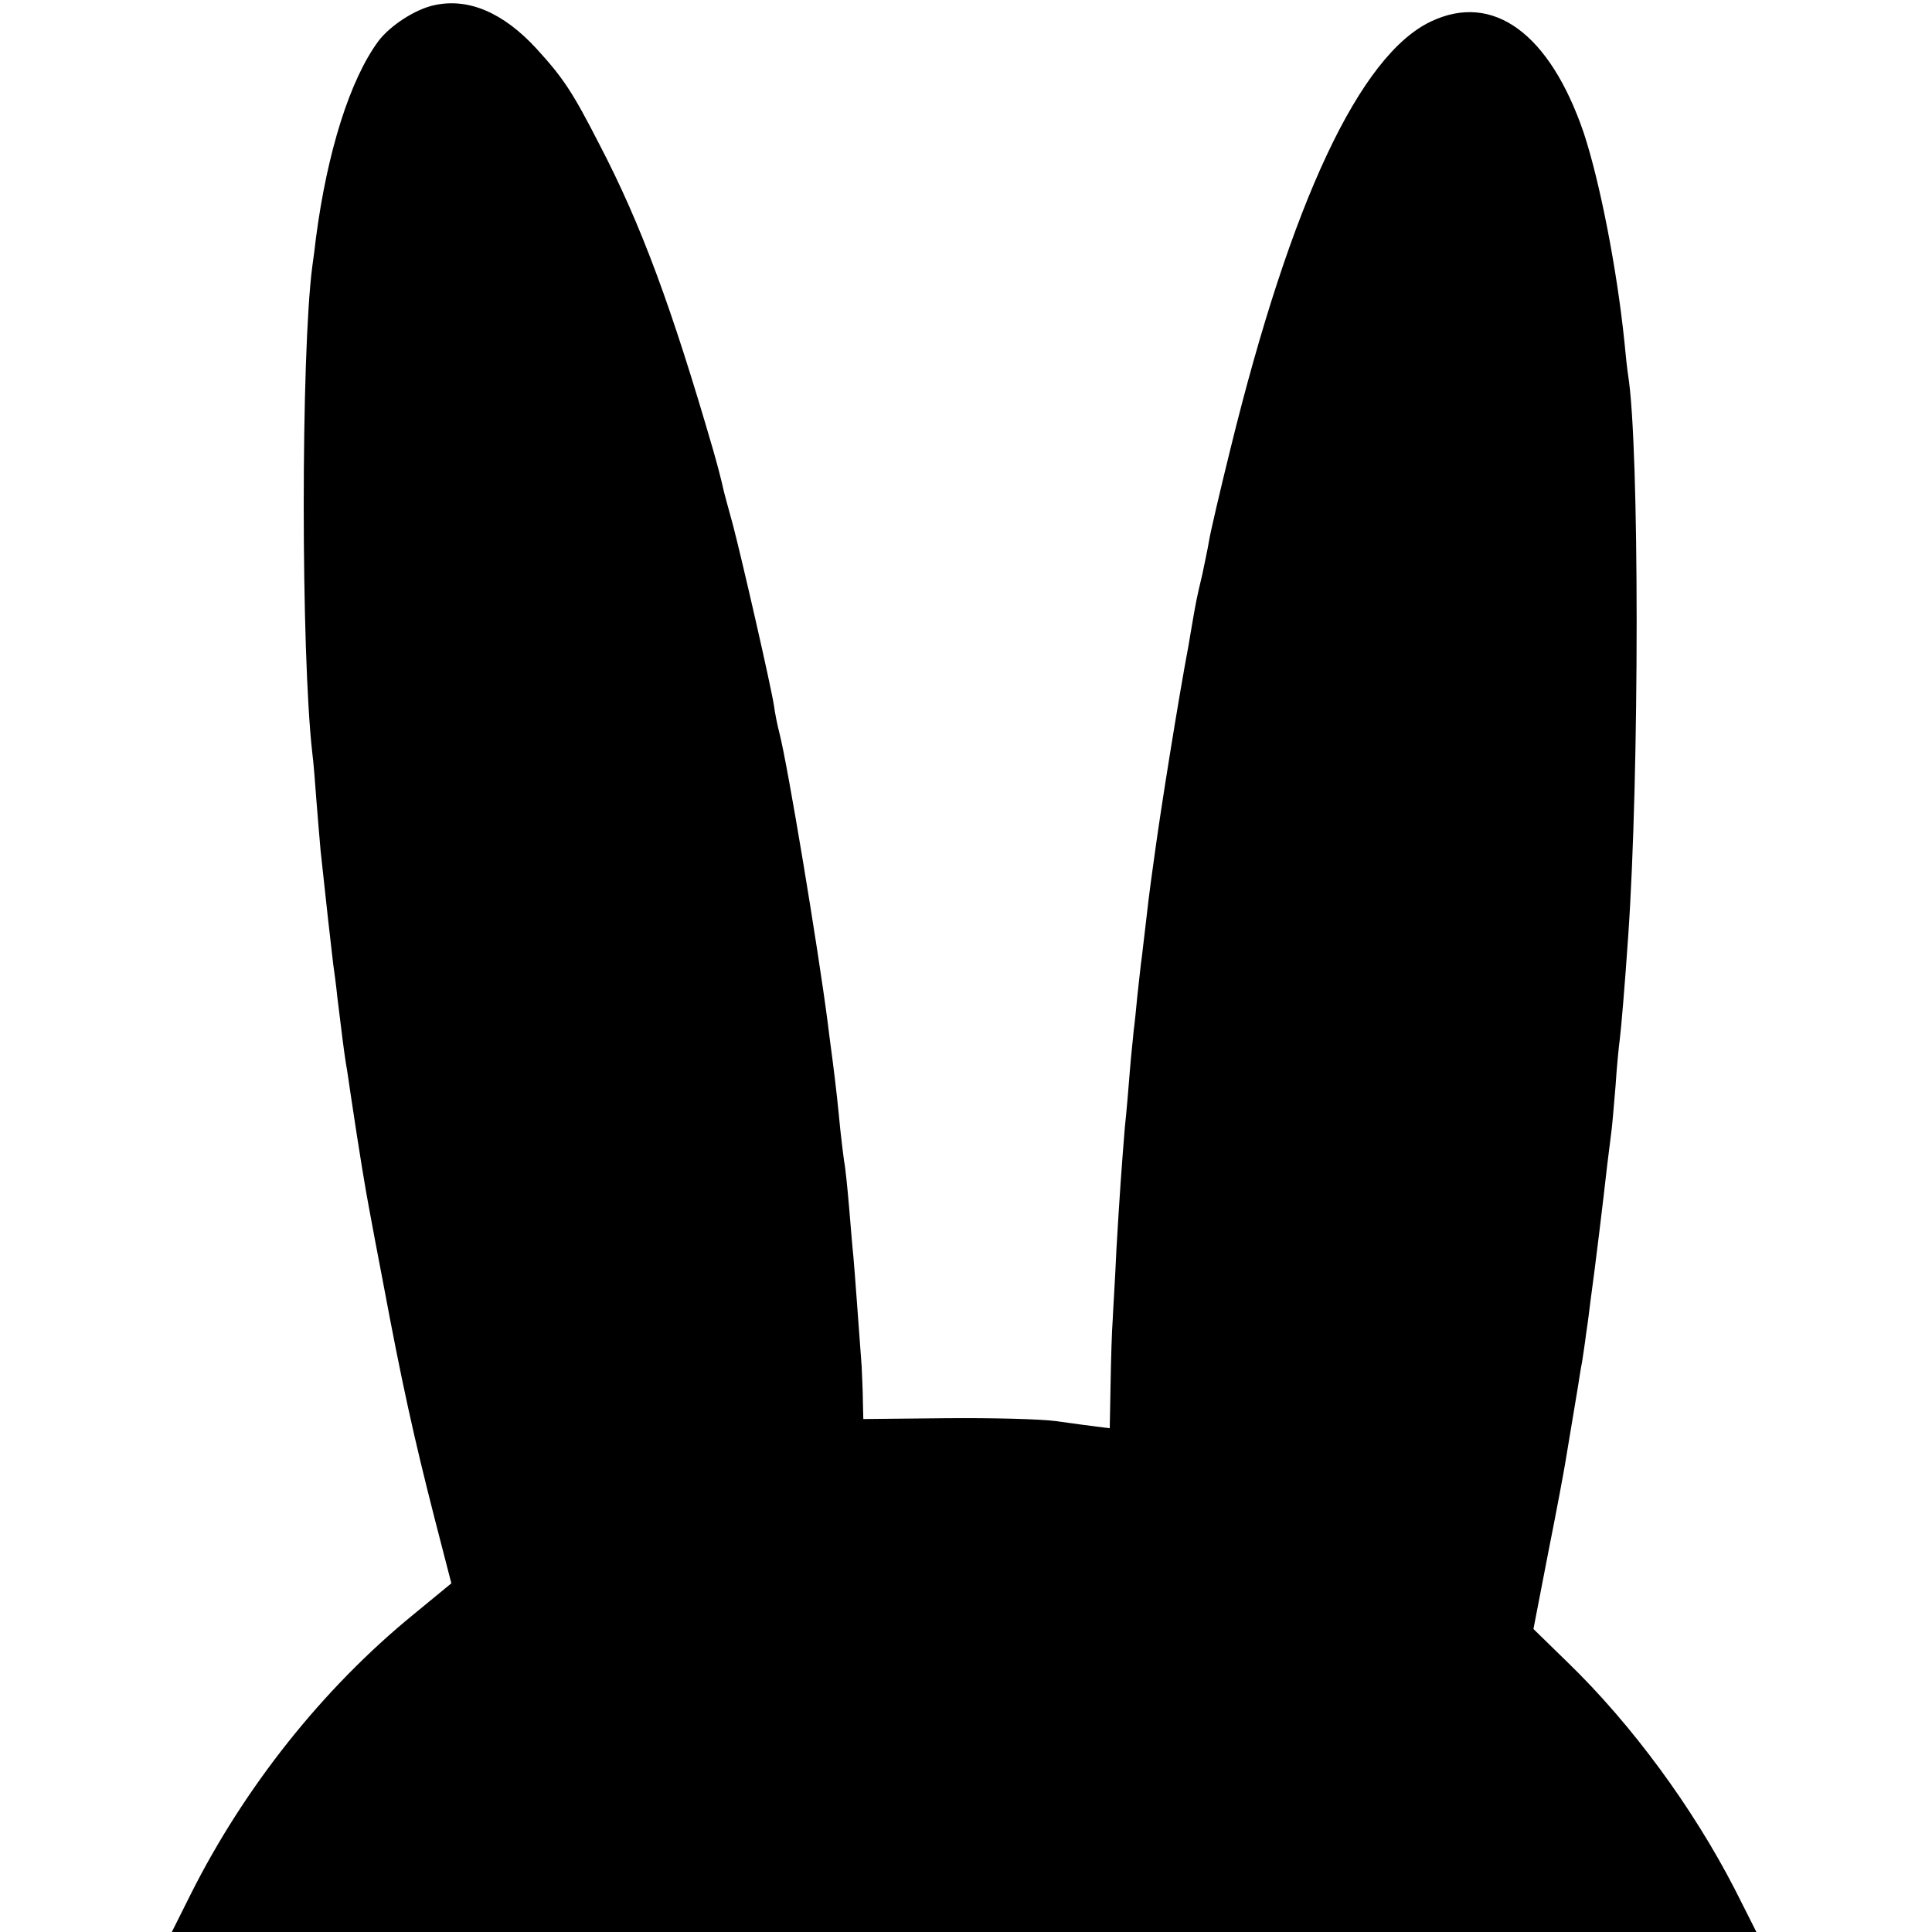
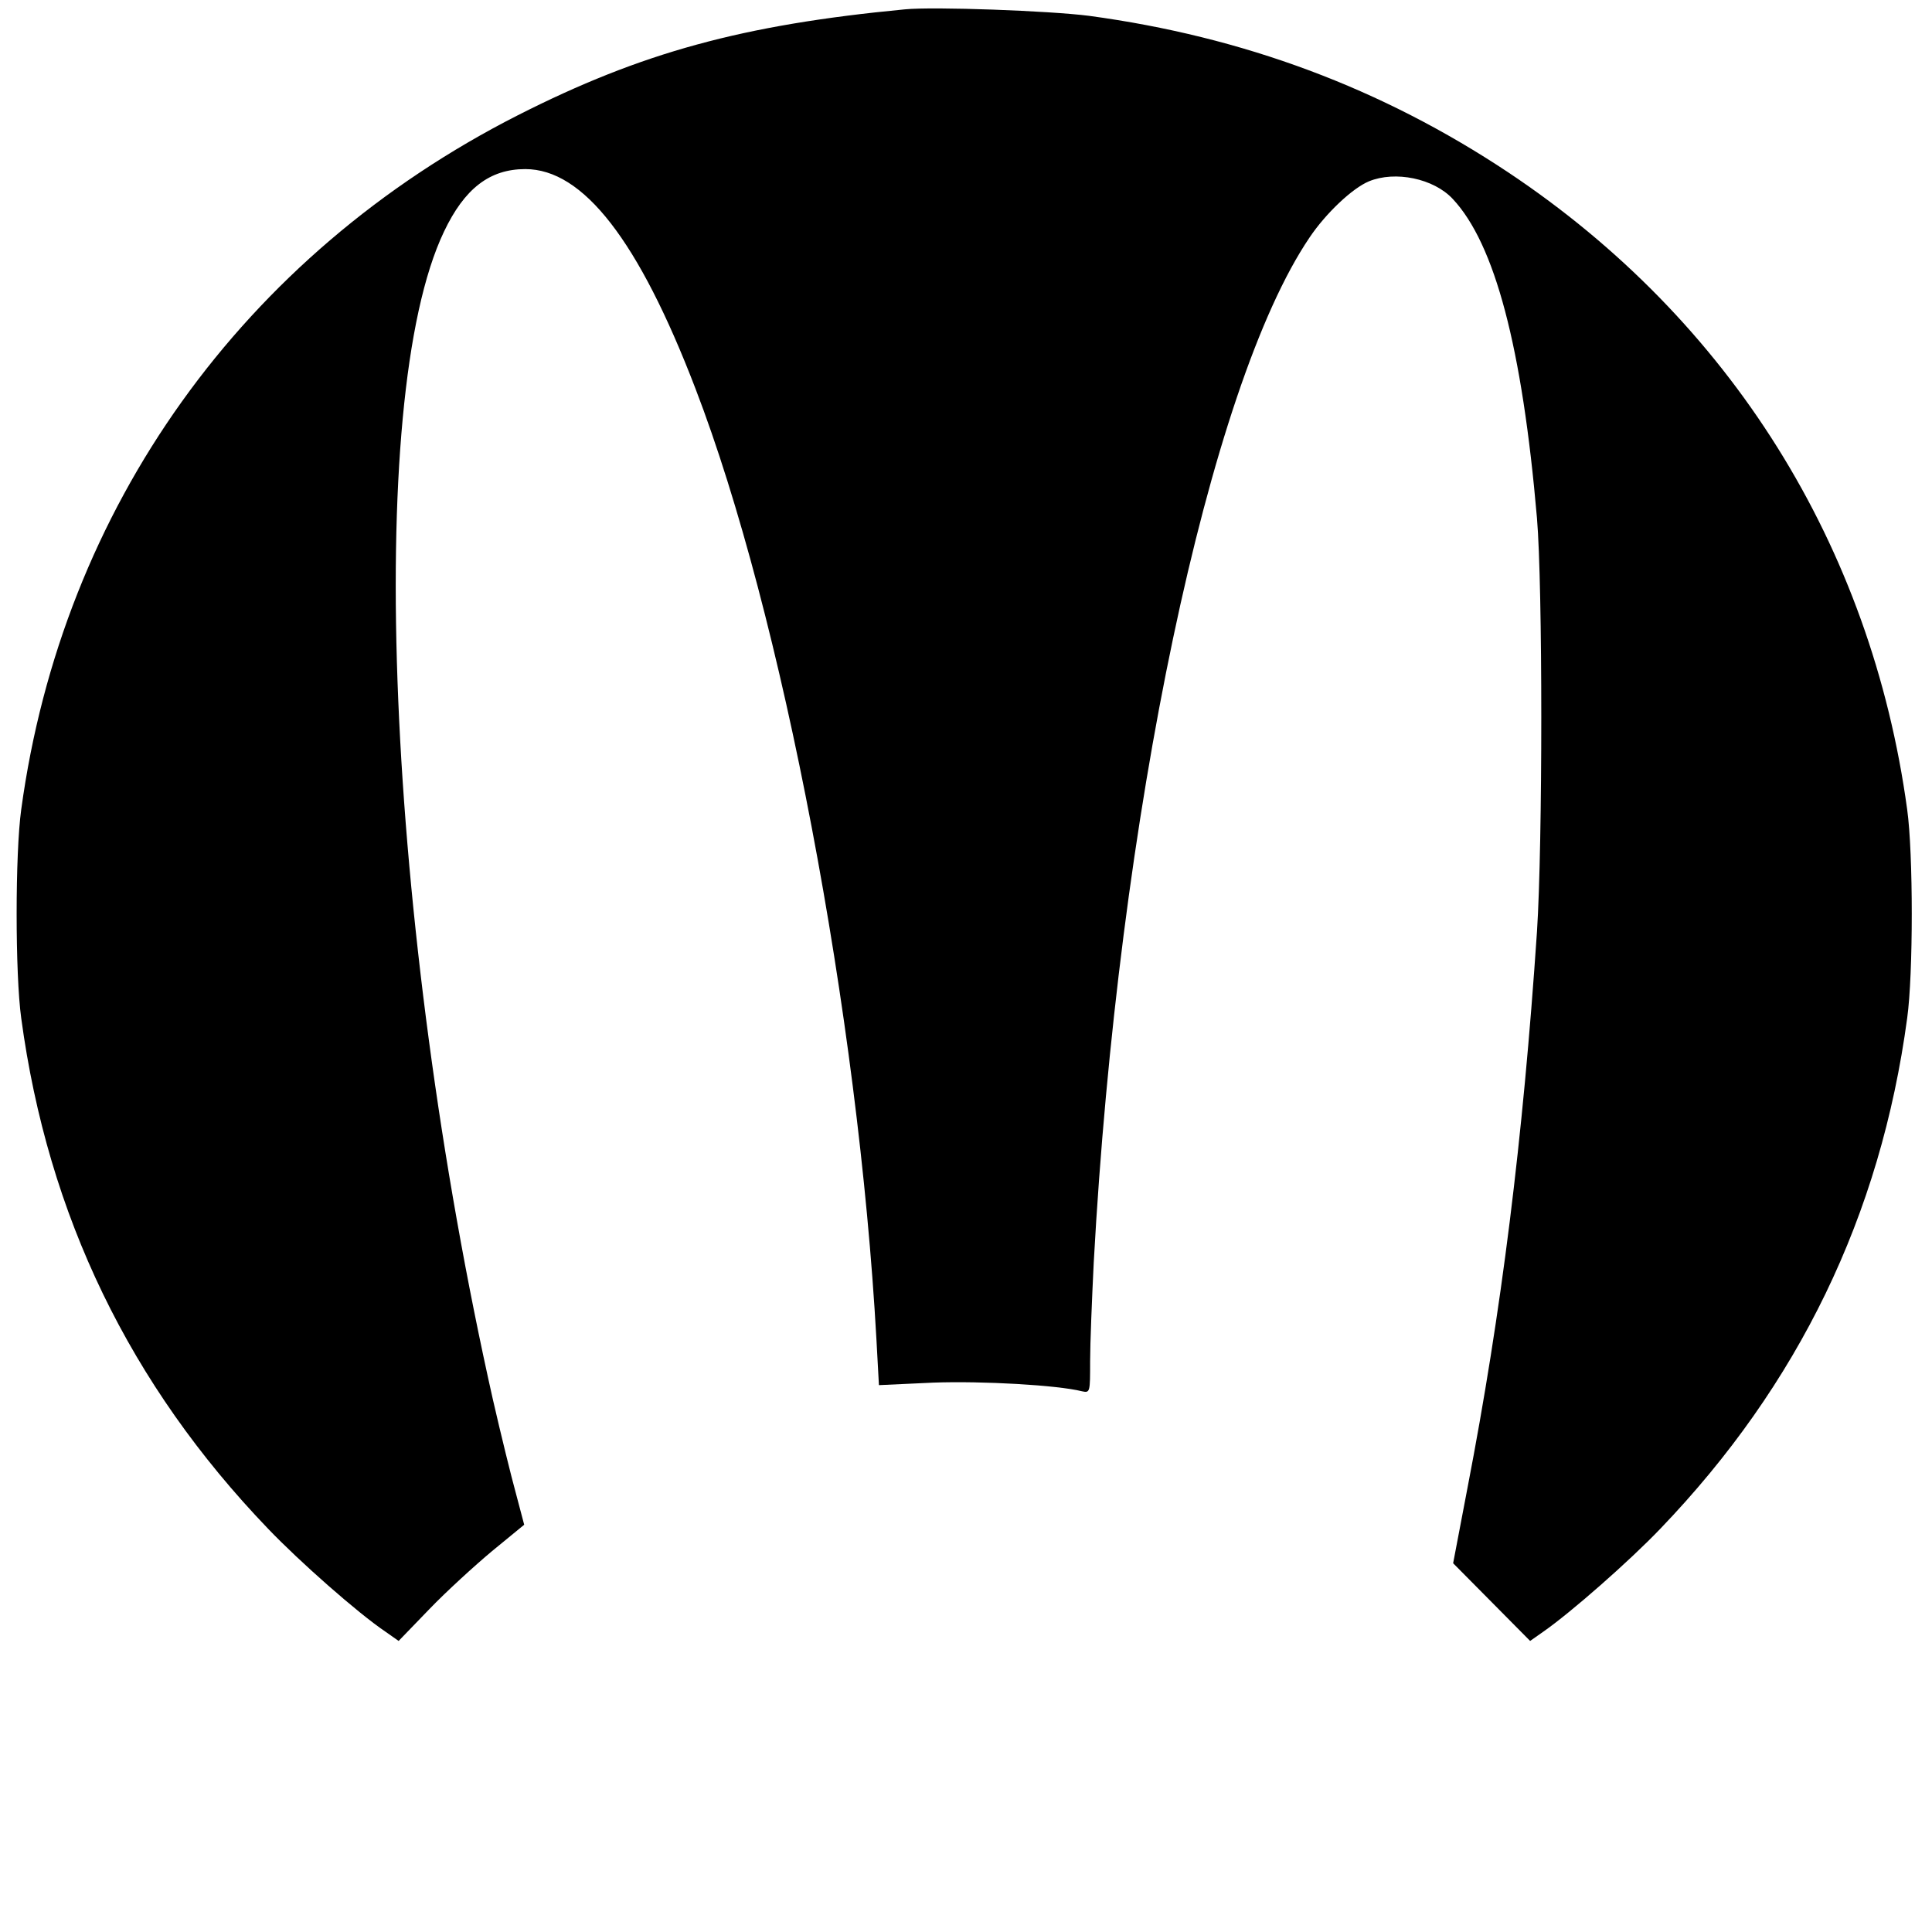
- <svg xmlns="http://www.w3.org/2000/svg" version="1" width="614.667" height="614.667" viewBox="0 0 461 461">
-   <path d="M103.8 1.2c-4.6.9-10.7 4.9-13.5 8.6-6.8 9.2-12.2 26.4-14.9 46.9-.2 1.8-.6 5-.9 7-2.7 21-2.7 91.8 0 115.8.3 2.2.7 7.4 1 11.5.3 4.1.8 9.5 1 12 1.1 10.4 2.7 24.7 3 27 .2 1.4.7 5 1 8 1.3 10.5 1.4 11.5 2 15.5.4 2.2.8 5.1 1 6.5 2.4 16.1 3.8 24.3 4.6 28.5.5 2.7 2 10.8 3.4 18 4.3 23 7.2 36.3 12.3 56.2l3.9 15.1-9 7.4C77 402.9 58.3 426.5 45.5 452l-4.5 9h378.1l-5.2-10.3c-10-19.4-24.5-39.2-39.9-54.1l-8.1-7.9 3.5-18.1c2-10 3.8-19.7 4.1-21.6.3-1.9 1-6 1.5-9s1.2-7.1 1.5-9c.3-1.9.7-4.6 1-6 .2-1.4.7-4.5 1-7 .4-2.5.8-5.9 1-7.5 1.1-7.9 3.1-24.4 4-32.5.4-3 .8-6.6 1-8 .2-1.4.6-6.3 1-11 .3-4.7.8-9.6 1-11 .3-2.2 1.2-12.8 2-24.5 2.7-38.6 2.7-117 0-133.9-.2-1.2-.6-4.8-.9-8.1-1.8-17.5-5.9-38.3-9.7-49.8C369.8 8 356.3-1.9 341.5 5.1c-17 8-33.4 42.9-47.9 102-2.5 10.1-4.8 20-5.1 21.9-.3 1.9-1.1 5.5-1.6 8-1.4 5.8-1.6 7.1-2.3 11.1-.3 1.9-.8 4.5-1 5.9-2.3 12.1-6.7 39.5-8.1 50-.2 1.4-.6 4.3-.9 6.5-.3 2.2-.8 6.2-1.1 9-.3 2.7-.8 6.6-1 8.5-.3 1.9-.7 6.2-1.1 9.5-.3 3.3-.7 7.1-.9 8.5-.1 1.4-.6 5.6-.9 9.5-.3 3.8-.8 9.9-1.2 13.5-.8 10-1.2 15.4-2 29-.3 6.9-.8 14.5-.9 17-.2 2.5-.4 9.3-.5 15.2l-.2 10.6-3.2-.4c-1.7-.2-6-.8-9.6-1.3-3.6-.5-15.4-.8-26.2-.7l-19.8.2-.1-4c0-2.3-.2-6.1-.3-8.6-.6-8-1.7-23.4-2-26.5-.2-1.7-.6-6.8-1-11.5s-.9-9.6-1.2-11c-.2-1.4-.6-4.8-.9-7.5-.5-5.2-1-10.1-1.9-17-.3-2.2-.8-6-1.1-8.5-2.3-17.8-9.5-61.2-11.5-69-.5-1.9-1.1-4.9-1.3-6.5-.7-4.7-7.7-35.2-9.8-43.2-1.1-4-2.2-8-2.4-9-.2-1-1.2-5-2.3-8.8-9.9-34.1-17.2-53.9-27.1-72.9-6.5-12.7-8.7-16-15.1-23C120.1 3 111.8-.5 103.8 1.2z" />
+ <svg xmlns="http://www.w3.org/2000/svg" version="1.0" width="537pt" height="537pt" viewBox="0 0 537 537" preserveAspectRatio="xMidYMid meet">
+   <g transform="translate(0,537) scale(0.1,-0.1)" fill="#000000" stroke="none">
+     <path d="M2515 5344 c-451 -43 -732 -120 -1075 -294 -764 -388 -1267 -1091 -1381 -1930 -17 -122 -17 -458 0 -580 74 -549 302 -1019 686 -1419 87 -91 249 -234 326 -286 l37 -26 85 88 c47 49 126 121 175 162 l89 73 -23 87 c-13 47 -42 165 -64 261 -297 1321 -359 2778 -136 3246 57 120 127 174 226 174 161 0 315 -198 473 -610 241 -627 453 -1744 503 -2642 l7 -128 151 7 c136 5 346 -7 413 -24 23 -5 23 -3 23 83 0 49 5 172 10 274 68 1241 320 2437 600 2850 45 67 119 137 165 156 73 30 180 8 233 -49 117 -125 193 -412 234 -887 16 -188 16 -905 0 -1150 -39 -578 -99 -1058 -193 -1545 l-40 -210 107 -108 107 -108 37 26 c76 53 238 195 325 286 384 400 612 870 686 1419 17 122 17 458 0 580 -100 733 -492 1360 -1109 1771 -352 234 -736 377 -1165 435 -109 14 -432 26 -512 18z" />
+   </g>
</svg>
